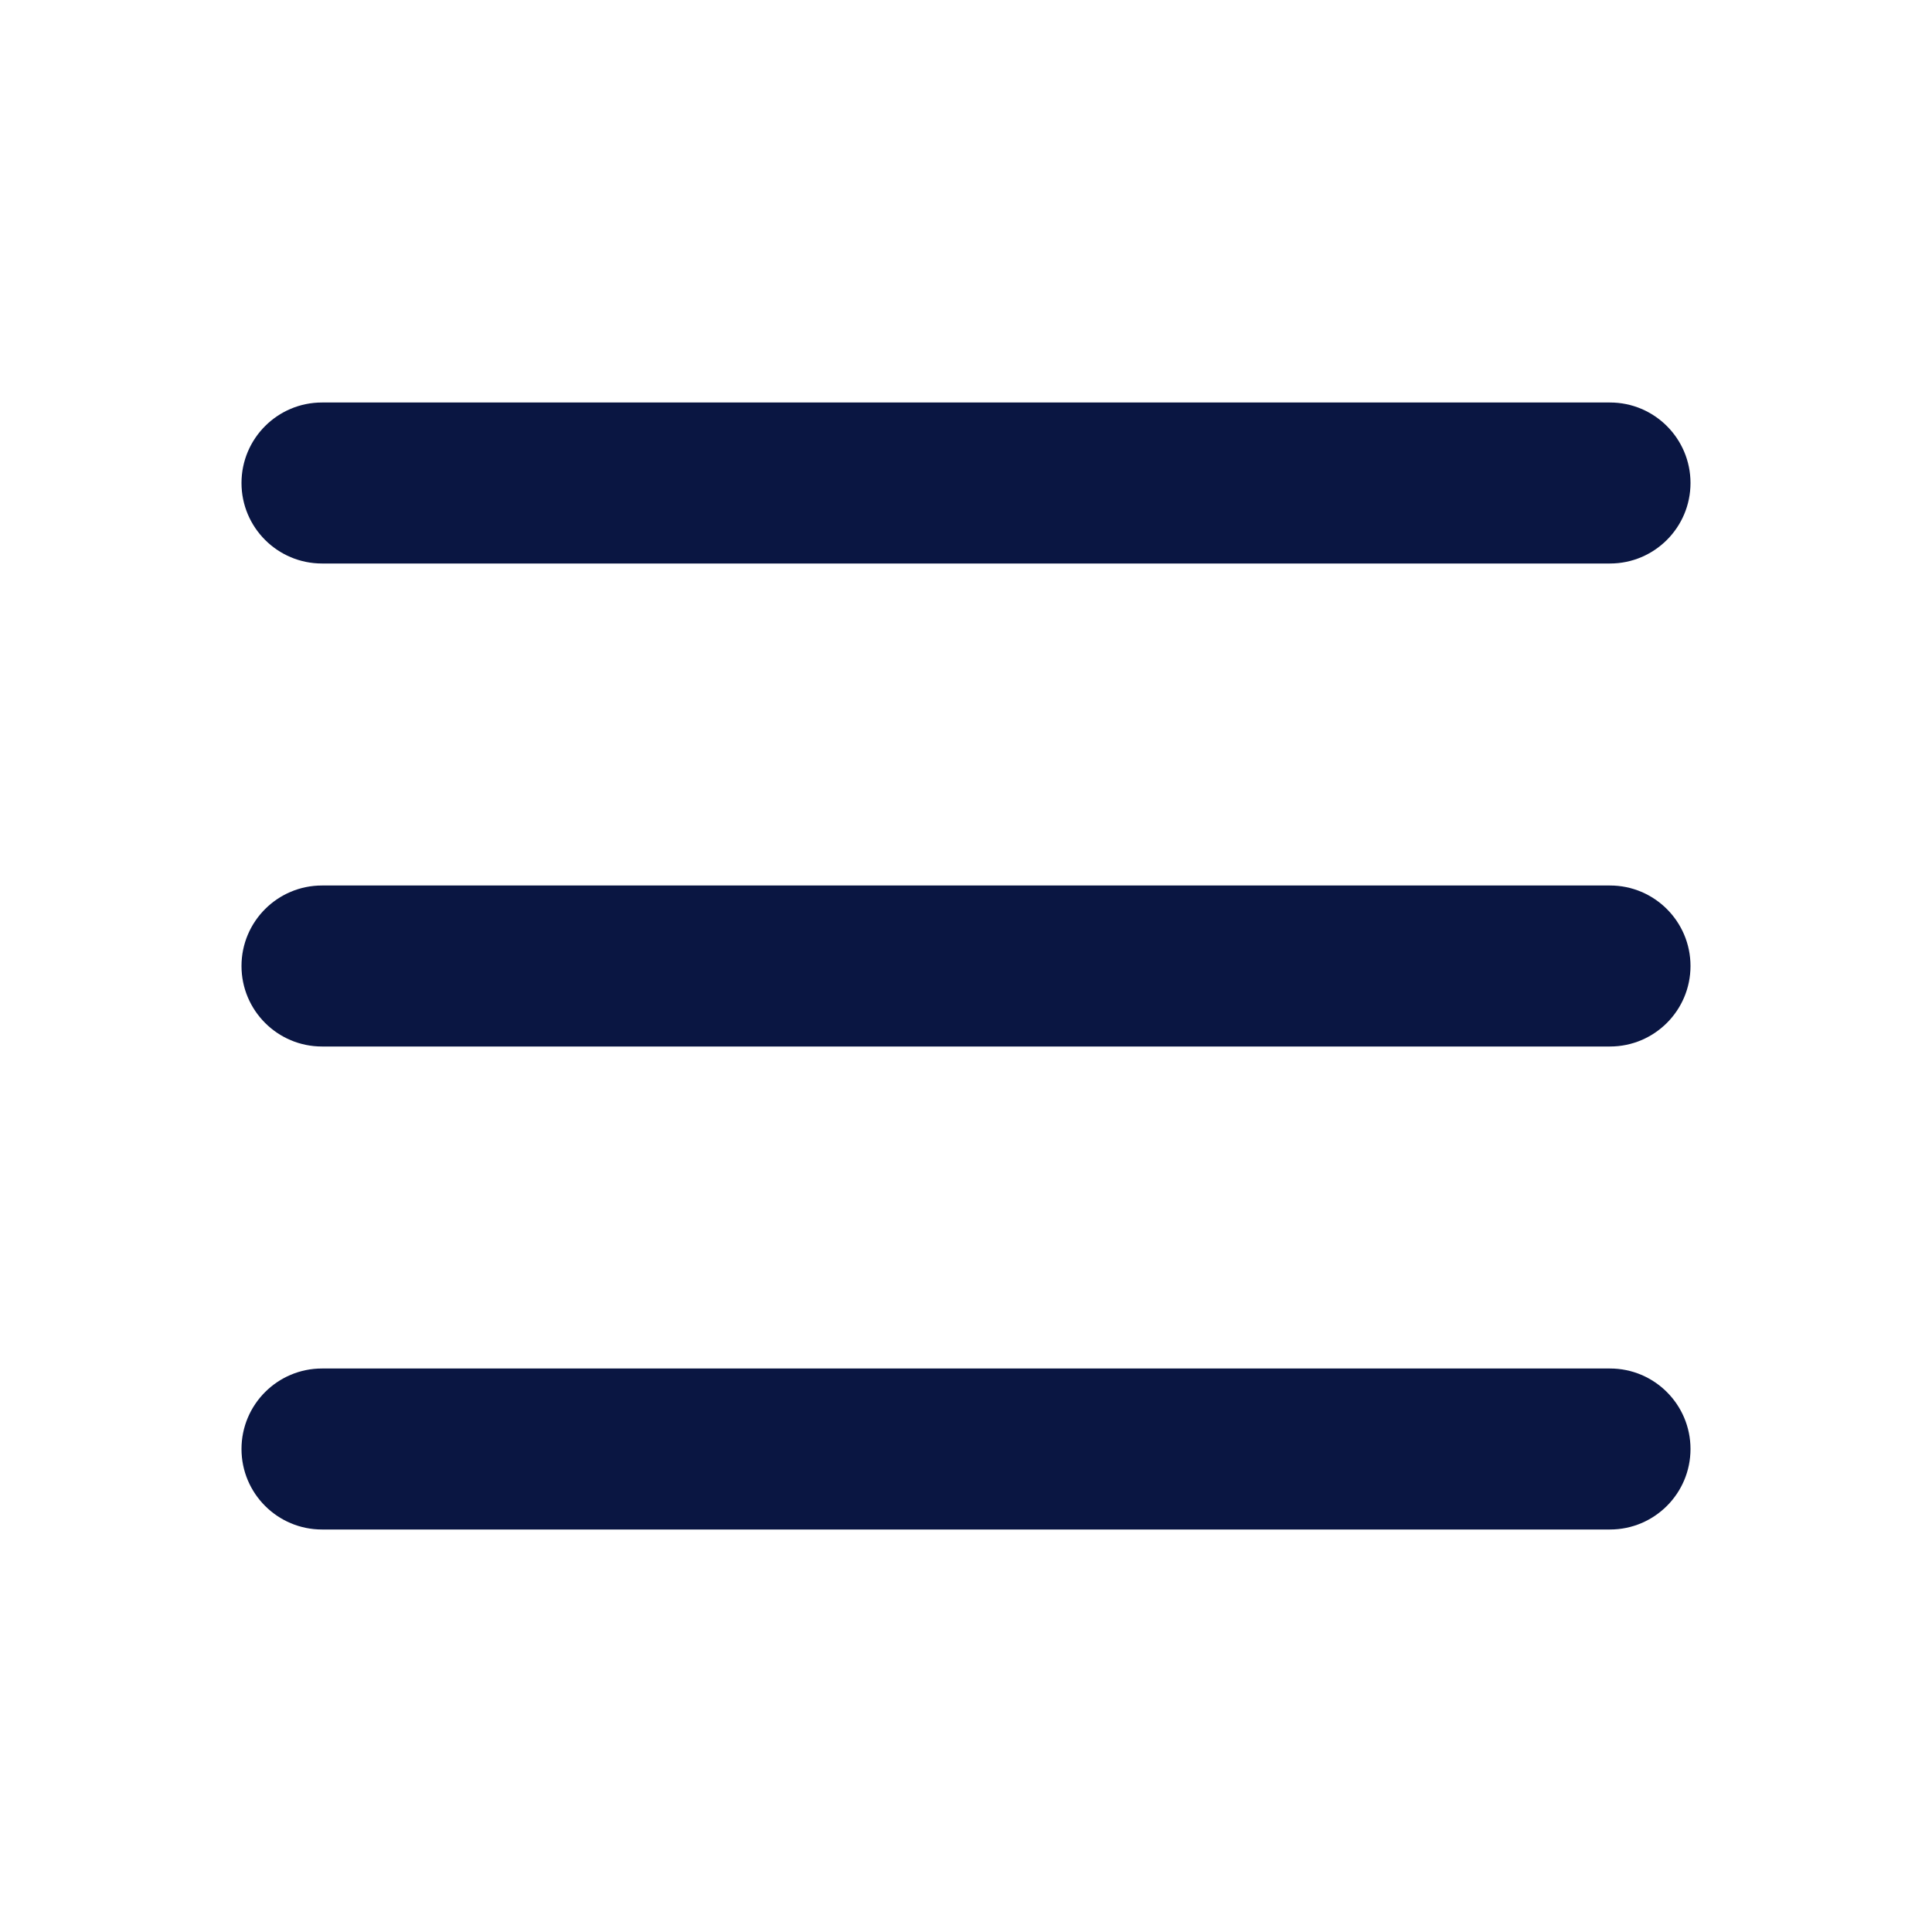
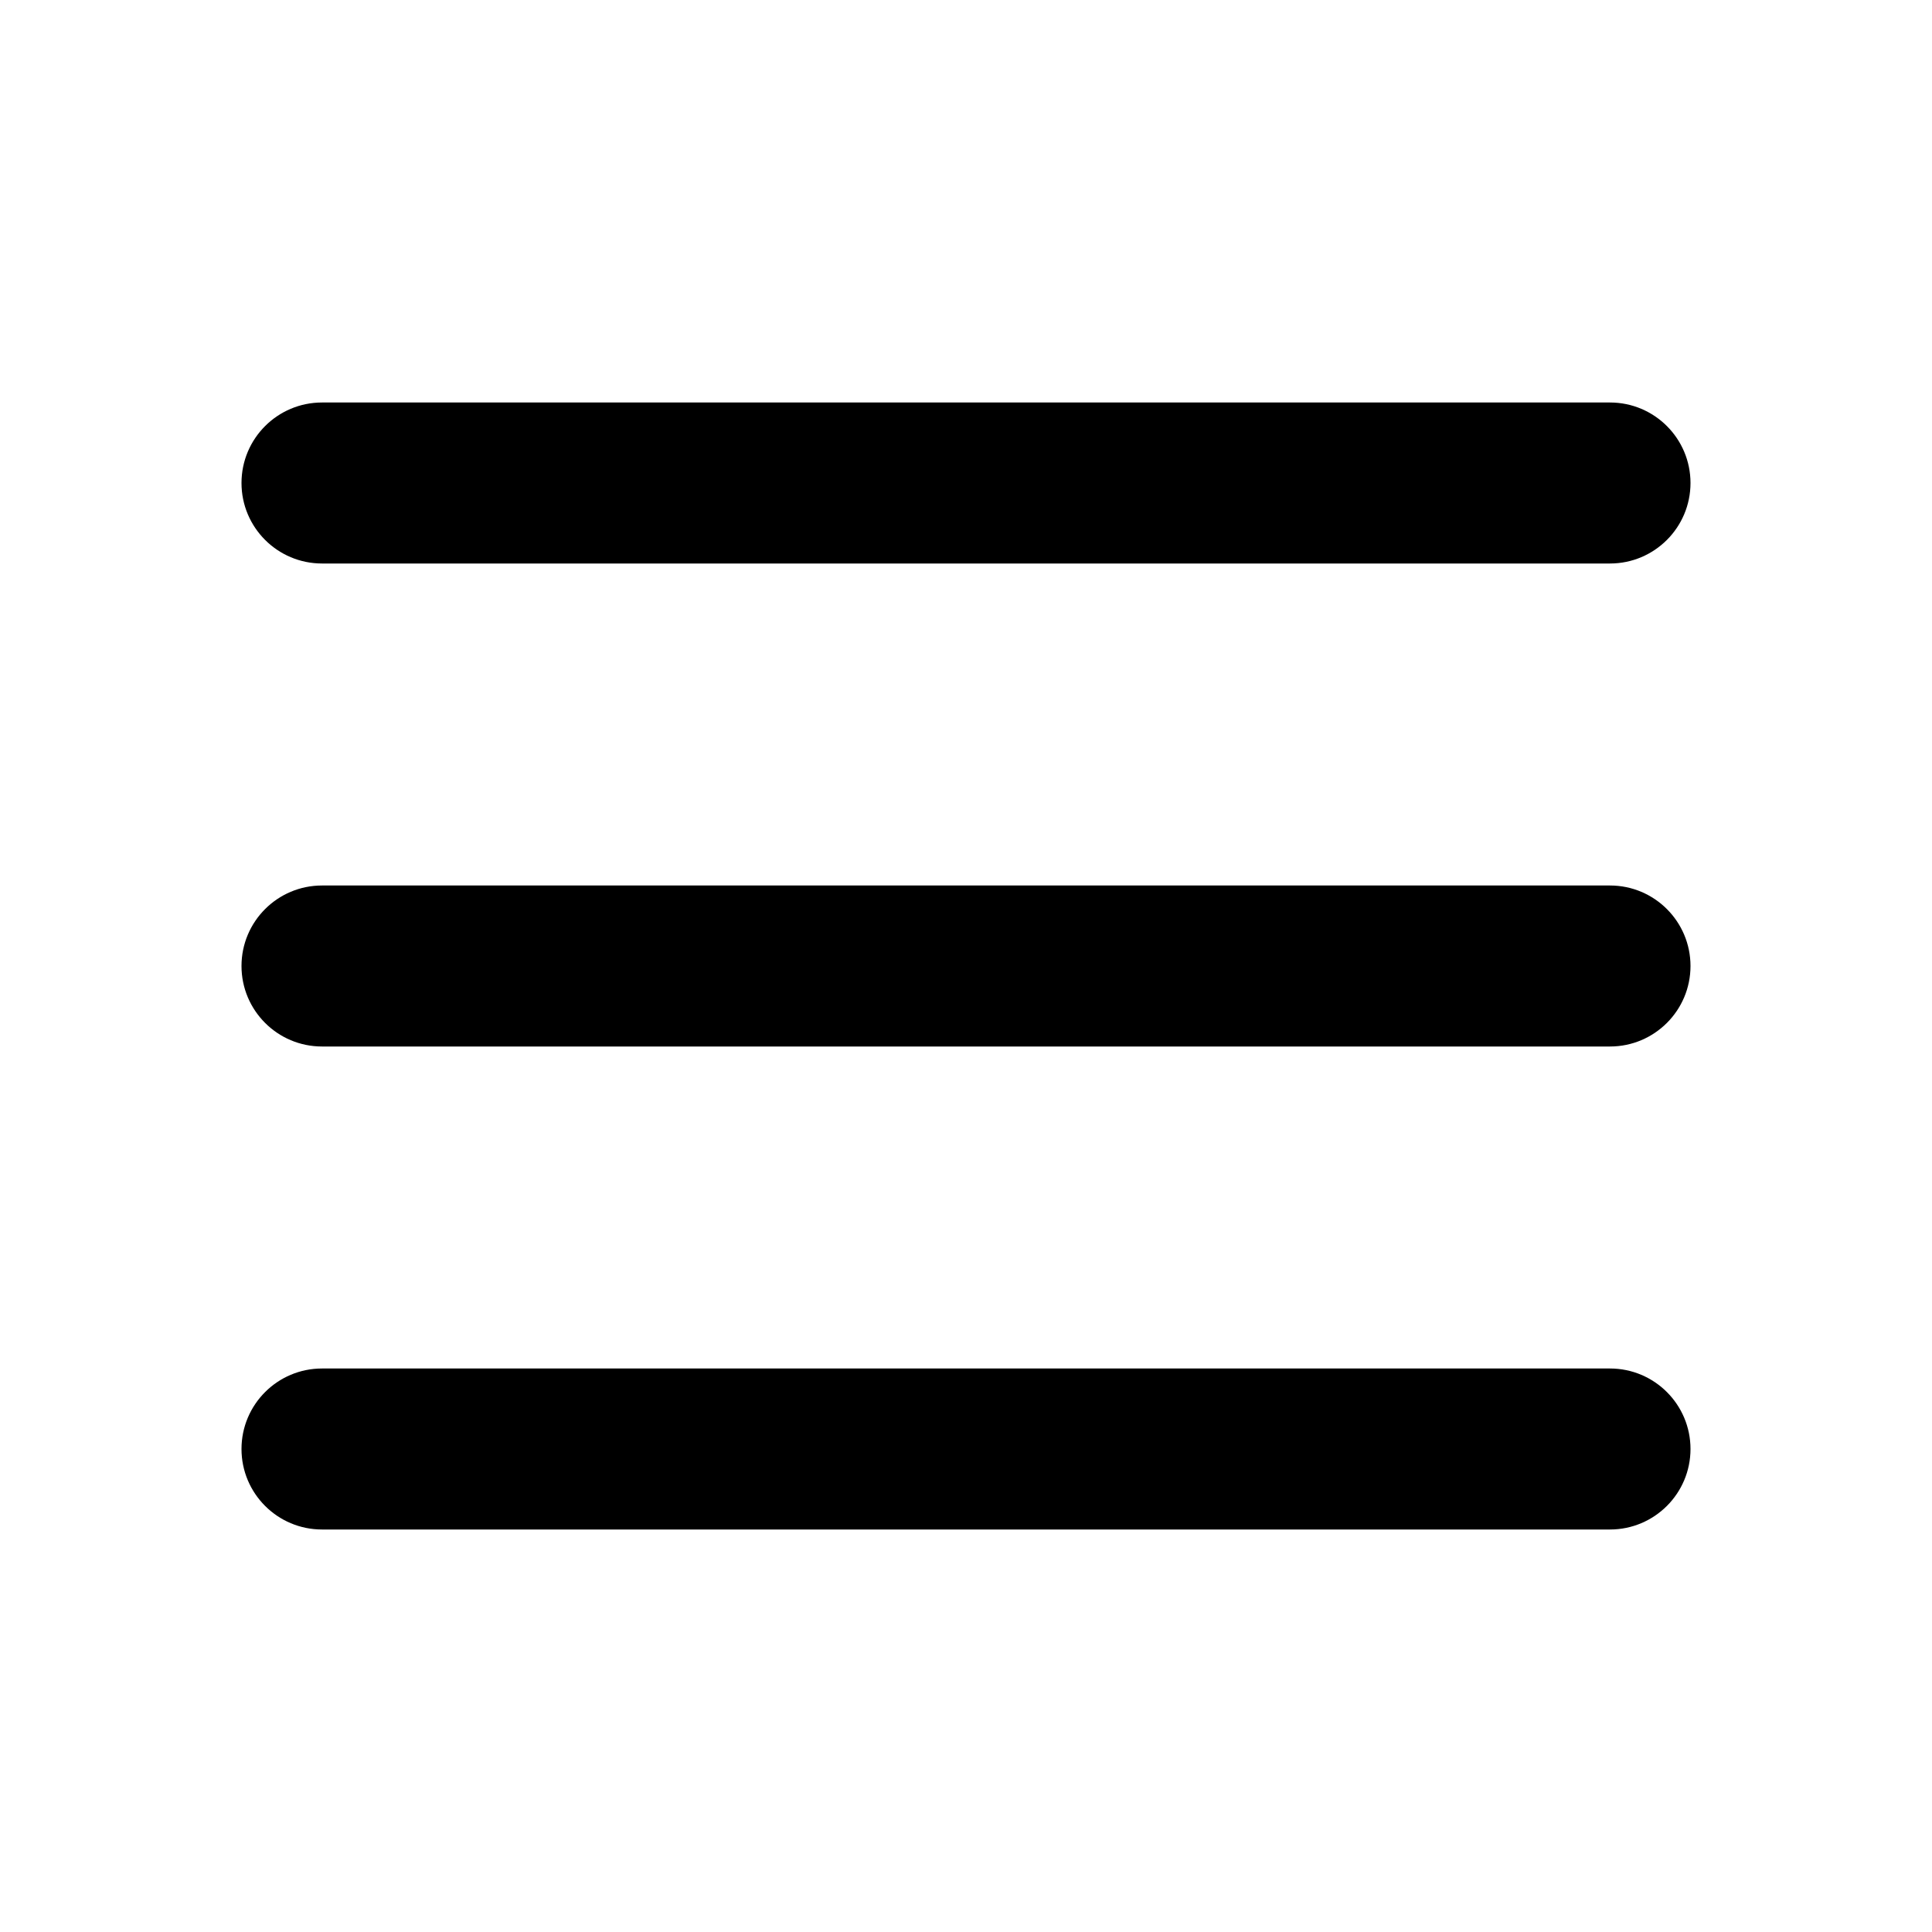
<svg xmlns="http://www.w3.org/2000/svg" width="24" height="24" viewBox="0 0 24 24" fill="none">
  <symbol id="menu" viewBox="0 0 24 24">
-     <path fill-rule="evenodd" clip-rule="evenodd" d="M3 6C3 5.448 3.448 5 4 5H20C20.552 5 21 5.448 21 6C21 6.552 20.552 7 20 7H4C3.448 7 3 6.552 3 6ZM3 12C3 11.448 3.448 11 4 11H20C20.552 11 21 11.448 21 12C21 12.552 20.552 13 20 13H4C3.448 13 3 12.552 3 12ZM3 18C3 17.448 3.448 17 4 17H20C20.552 17 21 17.448 21 18C21 18.552 20.552 19 20 19H4C3.448 19 3 18.552 3 18Z" fill="#0A1642" />
+     <path fill-rule="evenodd" clip-rule="evenodd" d="M3 6C3 5.448 3.448 5 4 5H20C20.552 5 21 5.448 21 6C21 6.552 20.552 7 20 7H4C3.448 7 3 6.552 3 6ZM3 12C3 11.448 3.448 11 4 11H20C20.552 11 21 11.448 21 12C21 12.552 20.552 13 20 13H4C3.448 13 3 12.552 3 12ZM3 18C3 17.448 3.448 17 4 17H20C20.552 17 21 17.448 21 18C21 18.552 20.552 19 20 19H4C3.448 19 3 18.552 3 18Z" fill="currentColor" />
  </symbol>
  <symbol id="close" viewBox="0 0 24 24">
-     <path d="M18 6L6 18M6 6L18 18" stroke="#0A1642" stroke-width="2" stroke-linecap="round" stroke-linejoin="round" />
+     <path d="M18 6L6 18M6 6L18 18" stroke="currentColor" stroke-width="2" stroke-linecap="round" stroke-linejoin="round" />
  </symbol>
-   <path fill-rule="evenodd" clip-rule="evenodd" d="M3 6C3 5.448 3.448 5 4 5H20C20.552 5 21 5.448 21 6C21 6.552 20.552 7 20 7H4C3.448 7 3 6.552 3 6ZM3 12C3 11.448 3.448 11 4 11H20C20.552 11 21 11.448 21 12C21 12.552 20.552 13 20 13H4C3.448 13 3 12.552 3 12ZM3 18C3 17.448 3.448 17 4 17H20C20.552 17 21 17.448 21 18C21 18.552 20.552 19 20 19H4C3.448 19 3 18.552 3 18Z" fill="#0A1642" />
+   <path fill-rule="evenodd" clip-rule="evenodd" d="M3 6C3 5.448 3.448 5 4 5H20C20.552 5 21 5.448 21 6C21 6.552 20.552 7 20 7H4C3.448 7 3 6.552 3 6ZM3 12C3 11.448 3.448 11 4 11H20C20.552 11 21 11.448 21 12C21 12.552 20.552 13 20 13H4C3.448 13 3 12.552 3 12ZM3 18C3 17.448 3.448 17 4 17H20C20.552 17 21 17.448 21 18C21 18.552 20.552 19 20 19H4C3.448 19 3 18.552 3 18Z" fill="currentColor" />
</svg>
